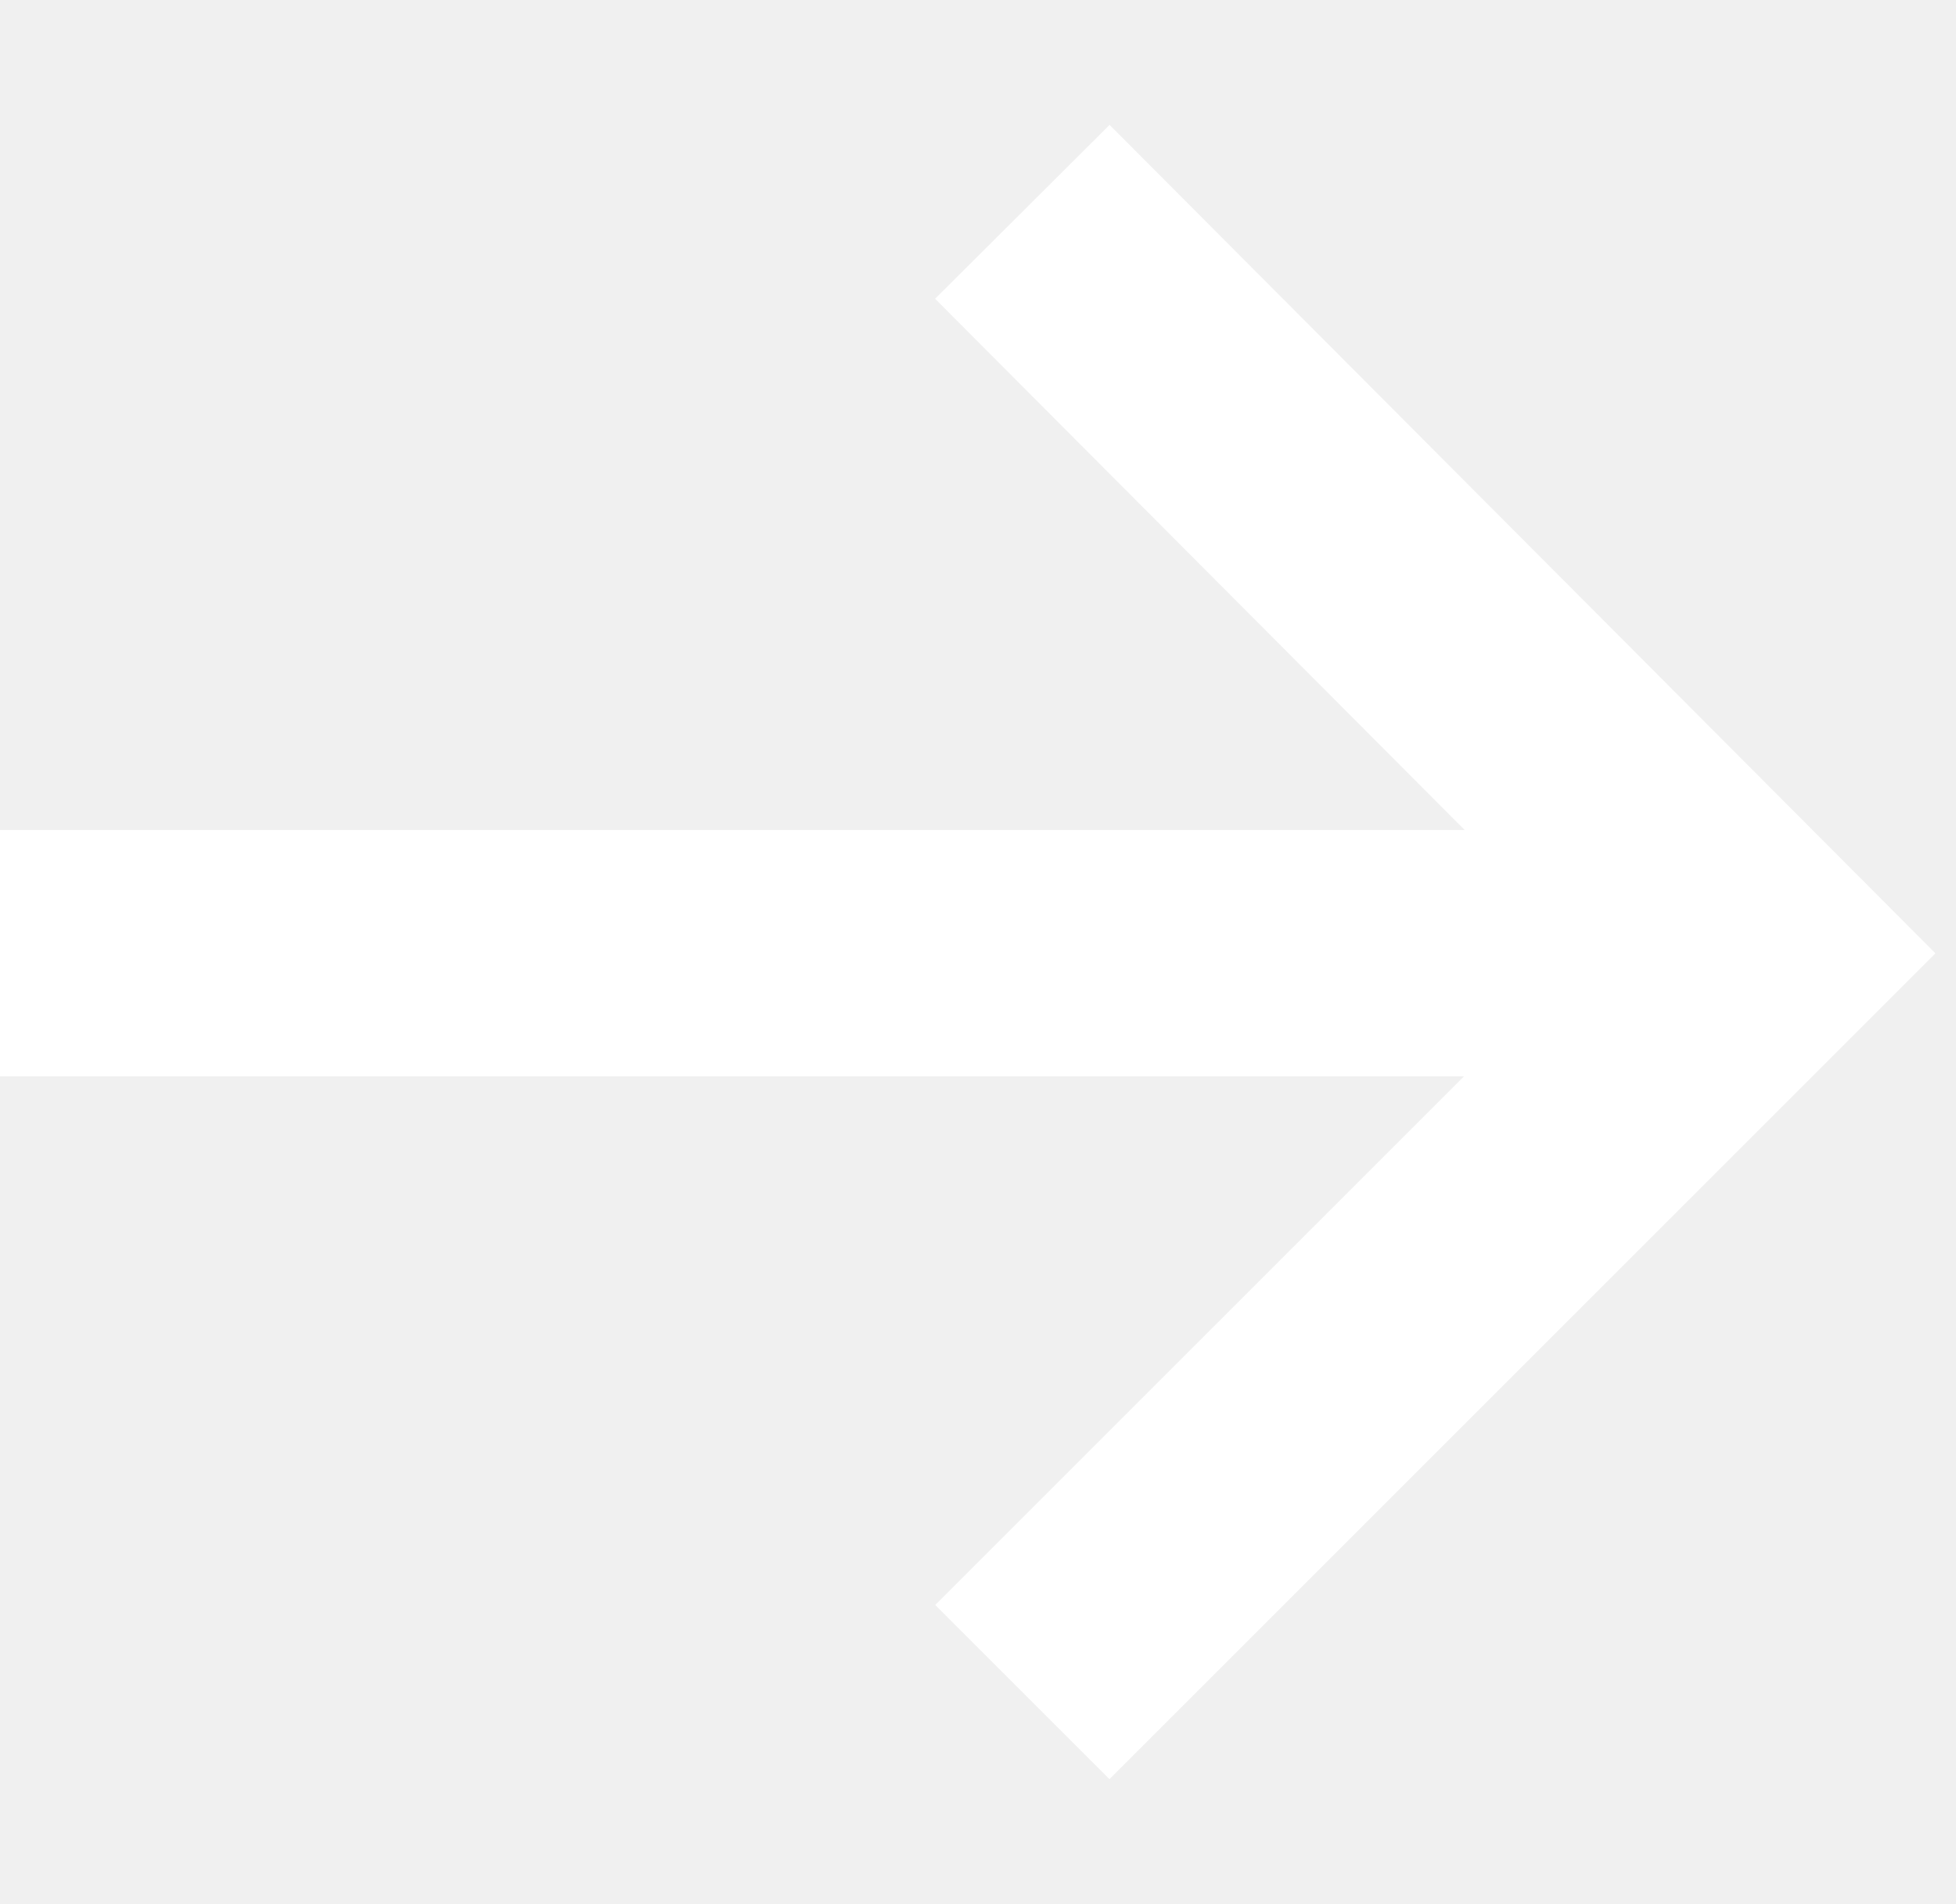
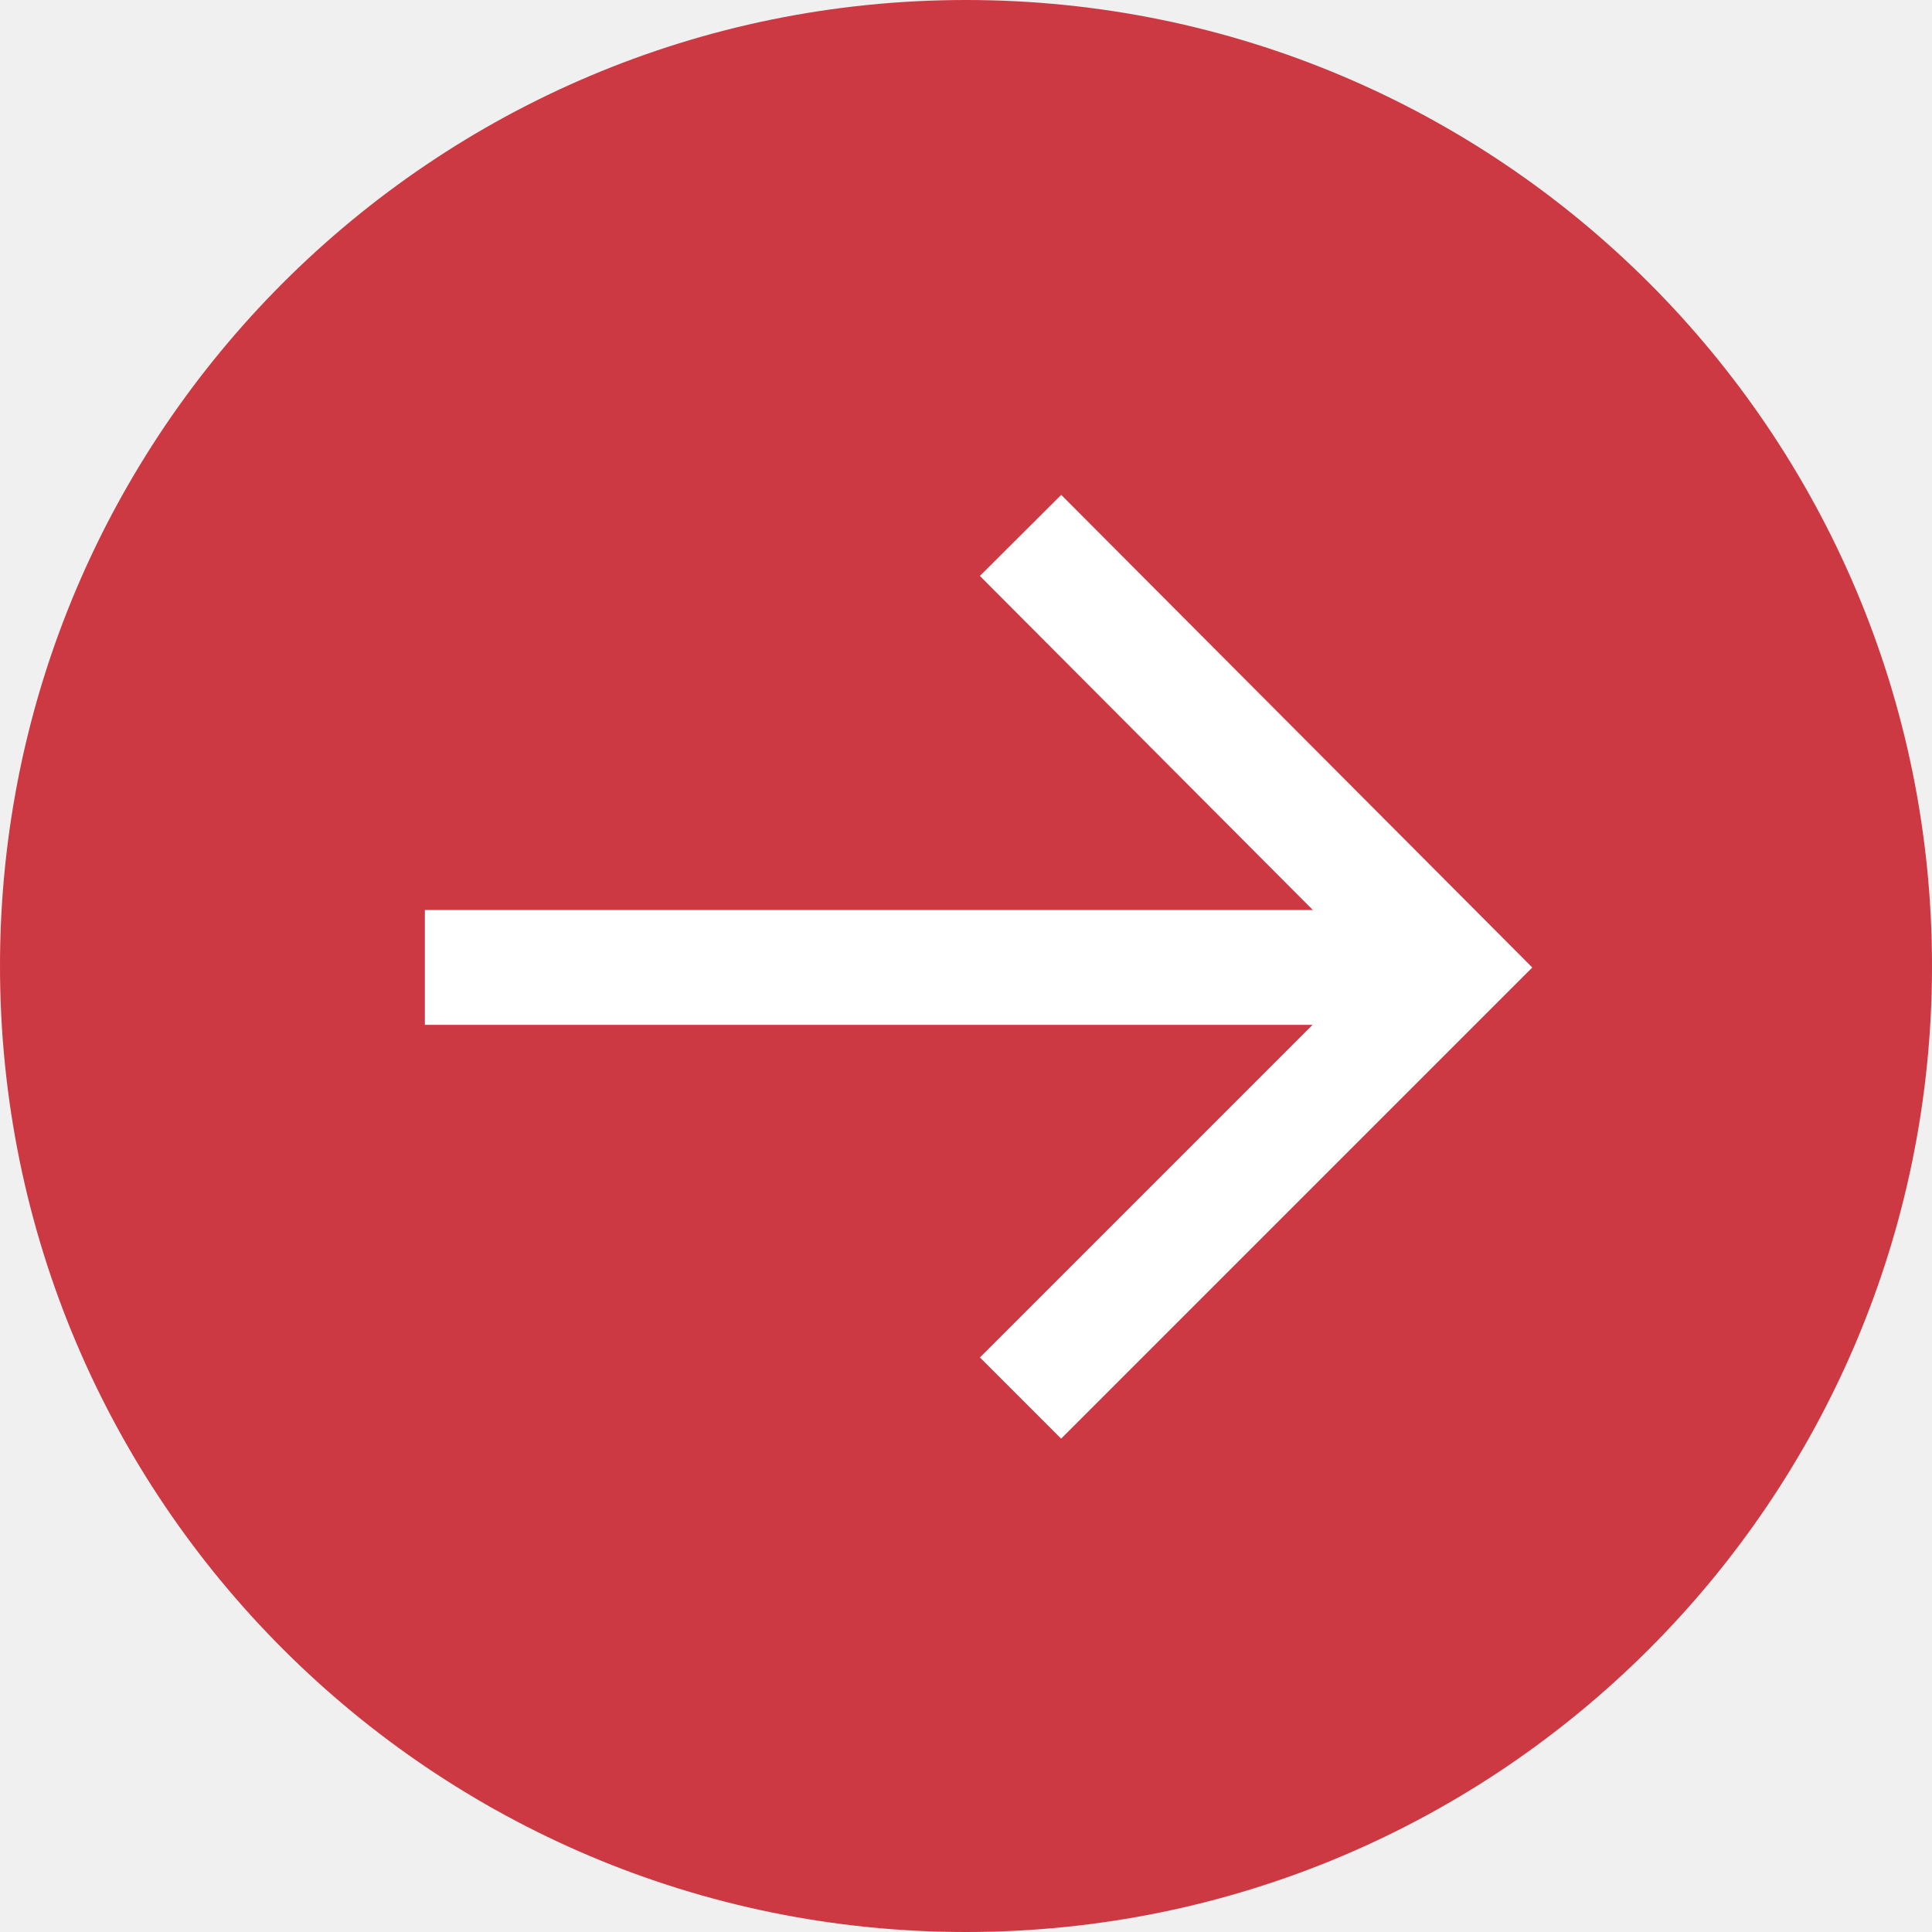
- <svg xmlns="http://www.w3.org/2000/svg" version="1.1" id="Layer_1" x="0px" y="0px" viewBox="0 0 79.4 77.3" style="enable-background:new 0 0 79.4 77.3;" xml:space="preserve">
+ <svg xmlns="http://www.w3.org/2000/svg" version="1.1" id="Layer_1" x="0px" y="0px" viewBox="0 0 134.6 134.6" style="enable-background:new 0 0 134.6 134.6;" xml:space="preserve">
  <style type="text/css">
- 	.st0{fill:none;stroke:#FFFFFF;stroke-width:10;stroke-miterlimit:10;}
+ 	.st0{fill:#CC3943;}
+ 	.st1{fill:none;stroke:#FFFFFF;stroke-width:8;stroke-miterlimit:10;}
</style>
+   <circle class="st0" cx="67.3" cy="67.3" r="67.3" />
  <g>
-     <line class="st0" x1="0" y1="38.7" x2="71.5" y2="38.7" />
-     <polyline class="st0" points="41.5,8.6 71.5,38.7 41.5,68.7  " />
+     <line class="st1" x1="29.6" y1="67.4" x2="101.1" y2="67.4" />
+     <polyline class="st1" points="71.1,37.3 101.1,67.4 71.1,97.4  " />
  </g>
</svg>
